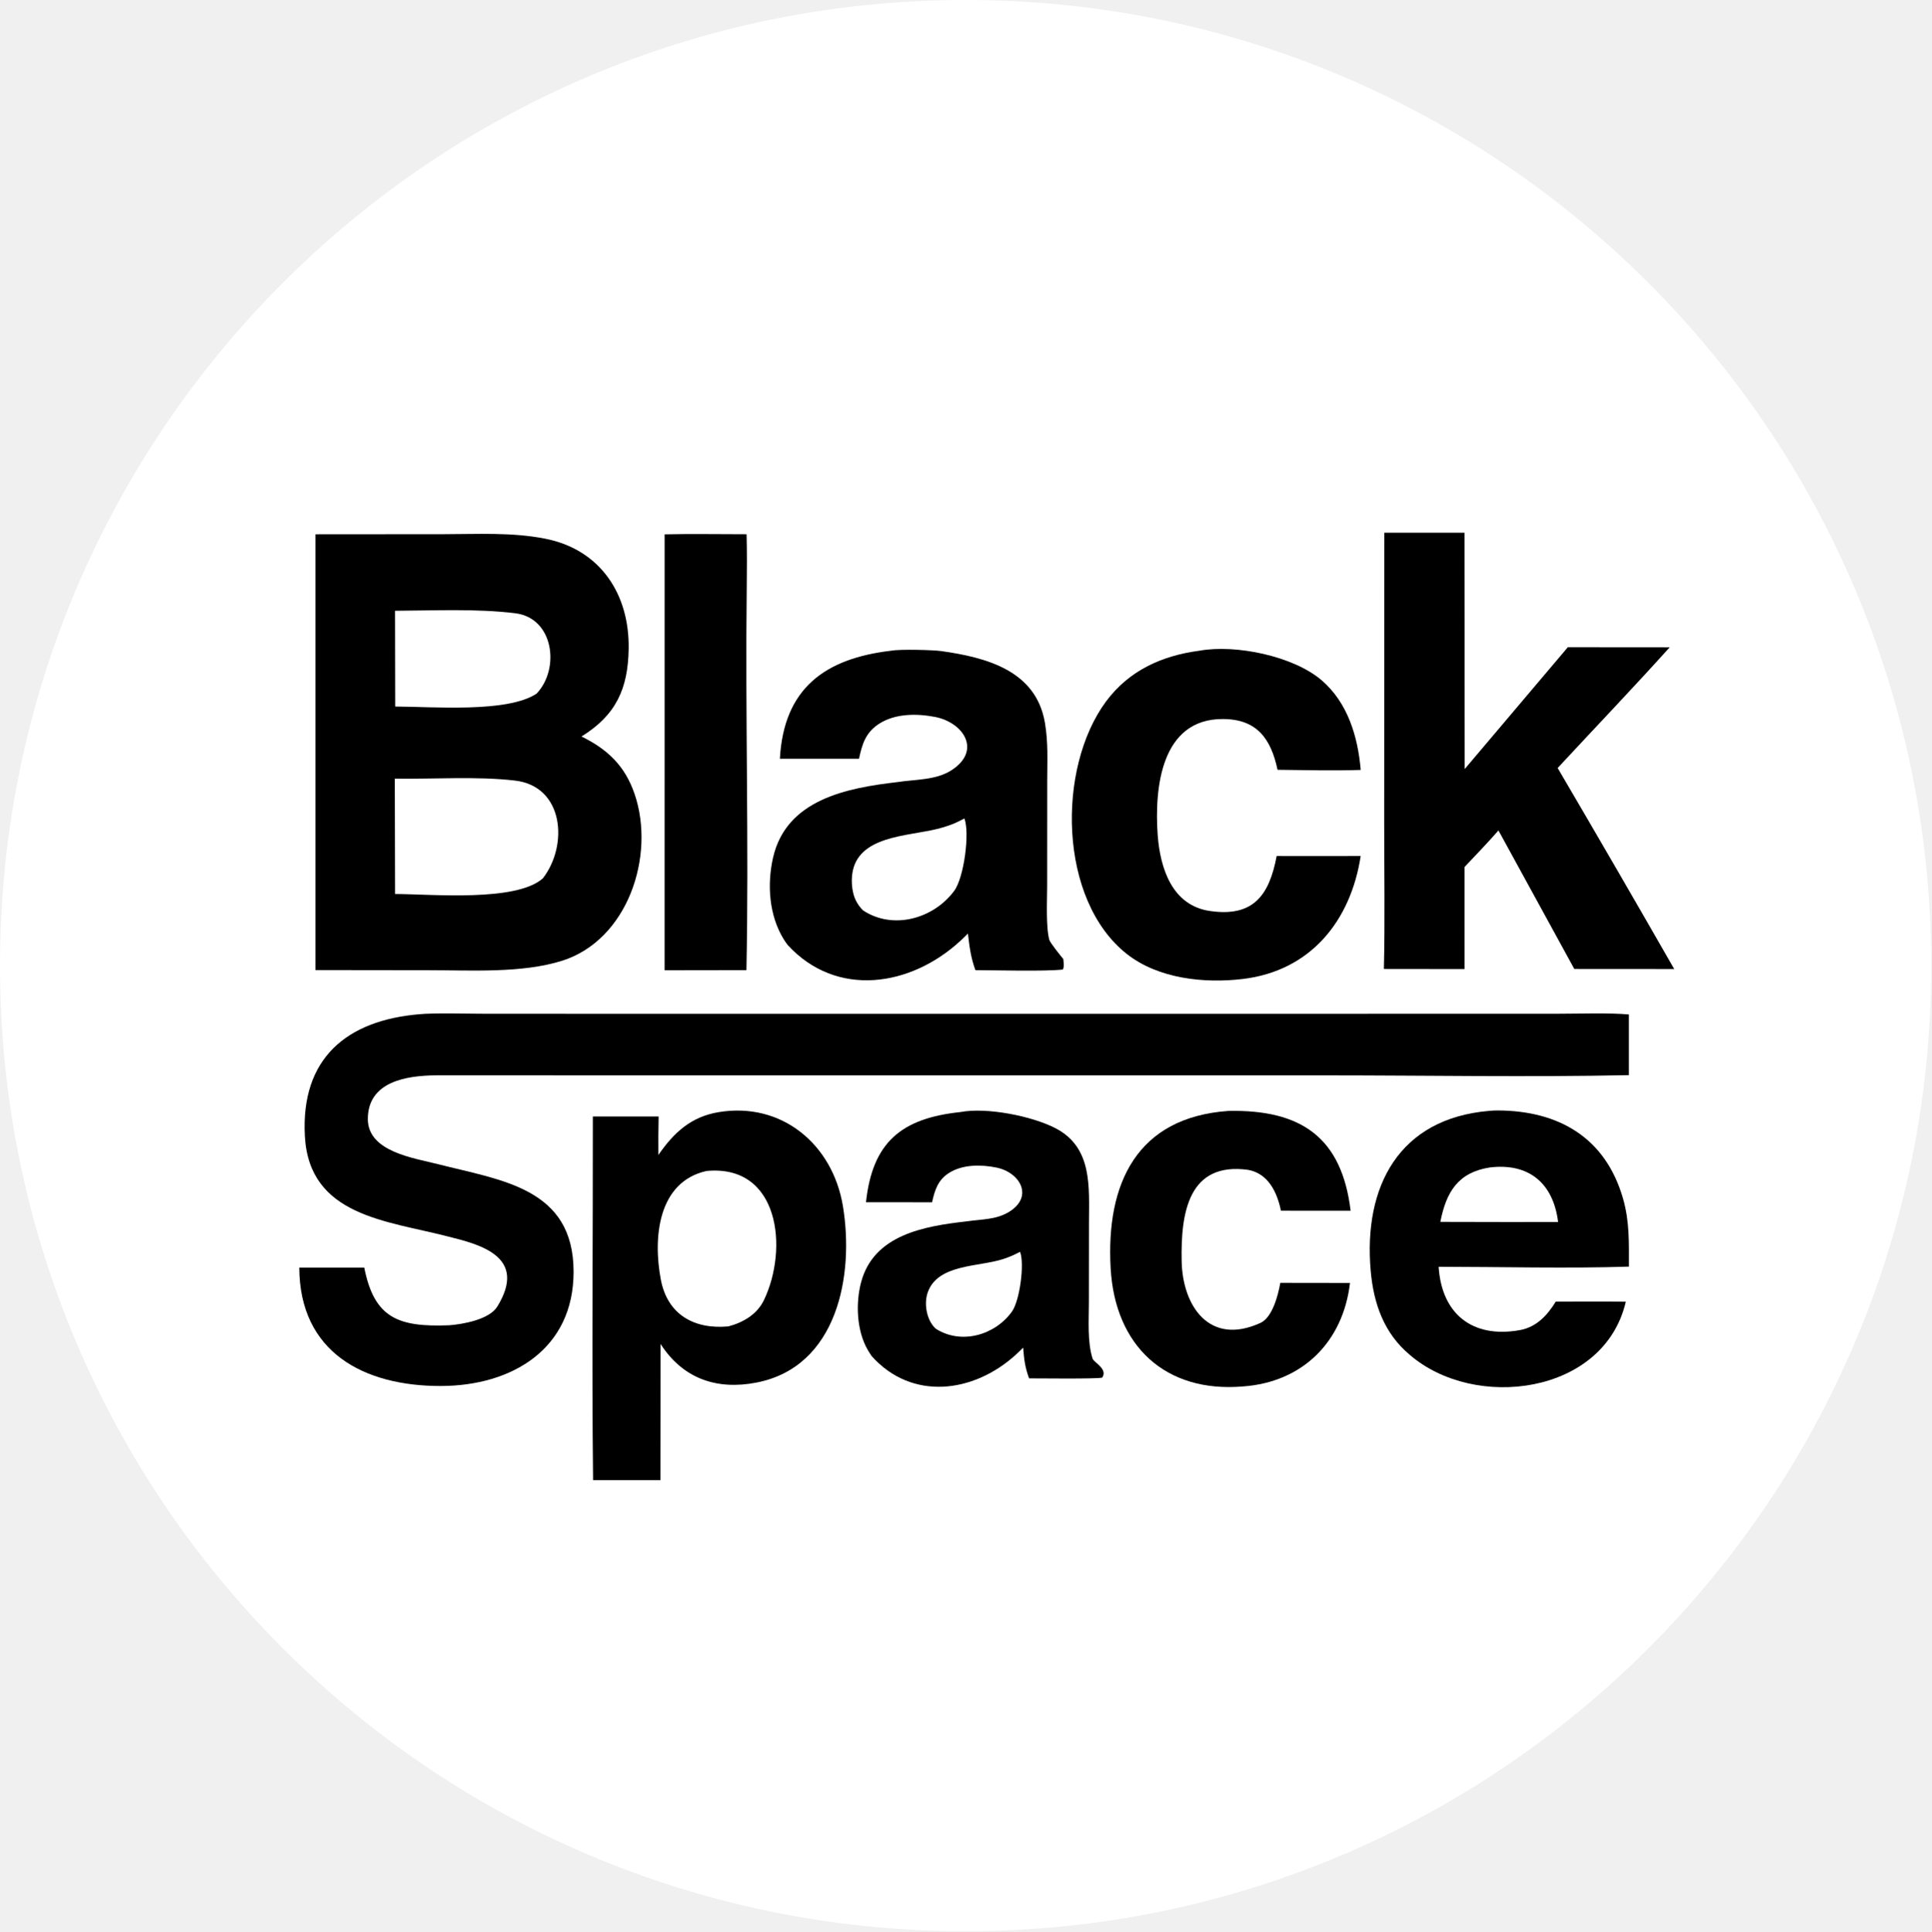
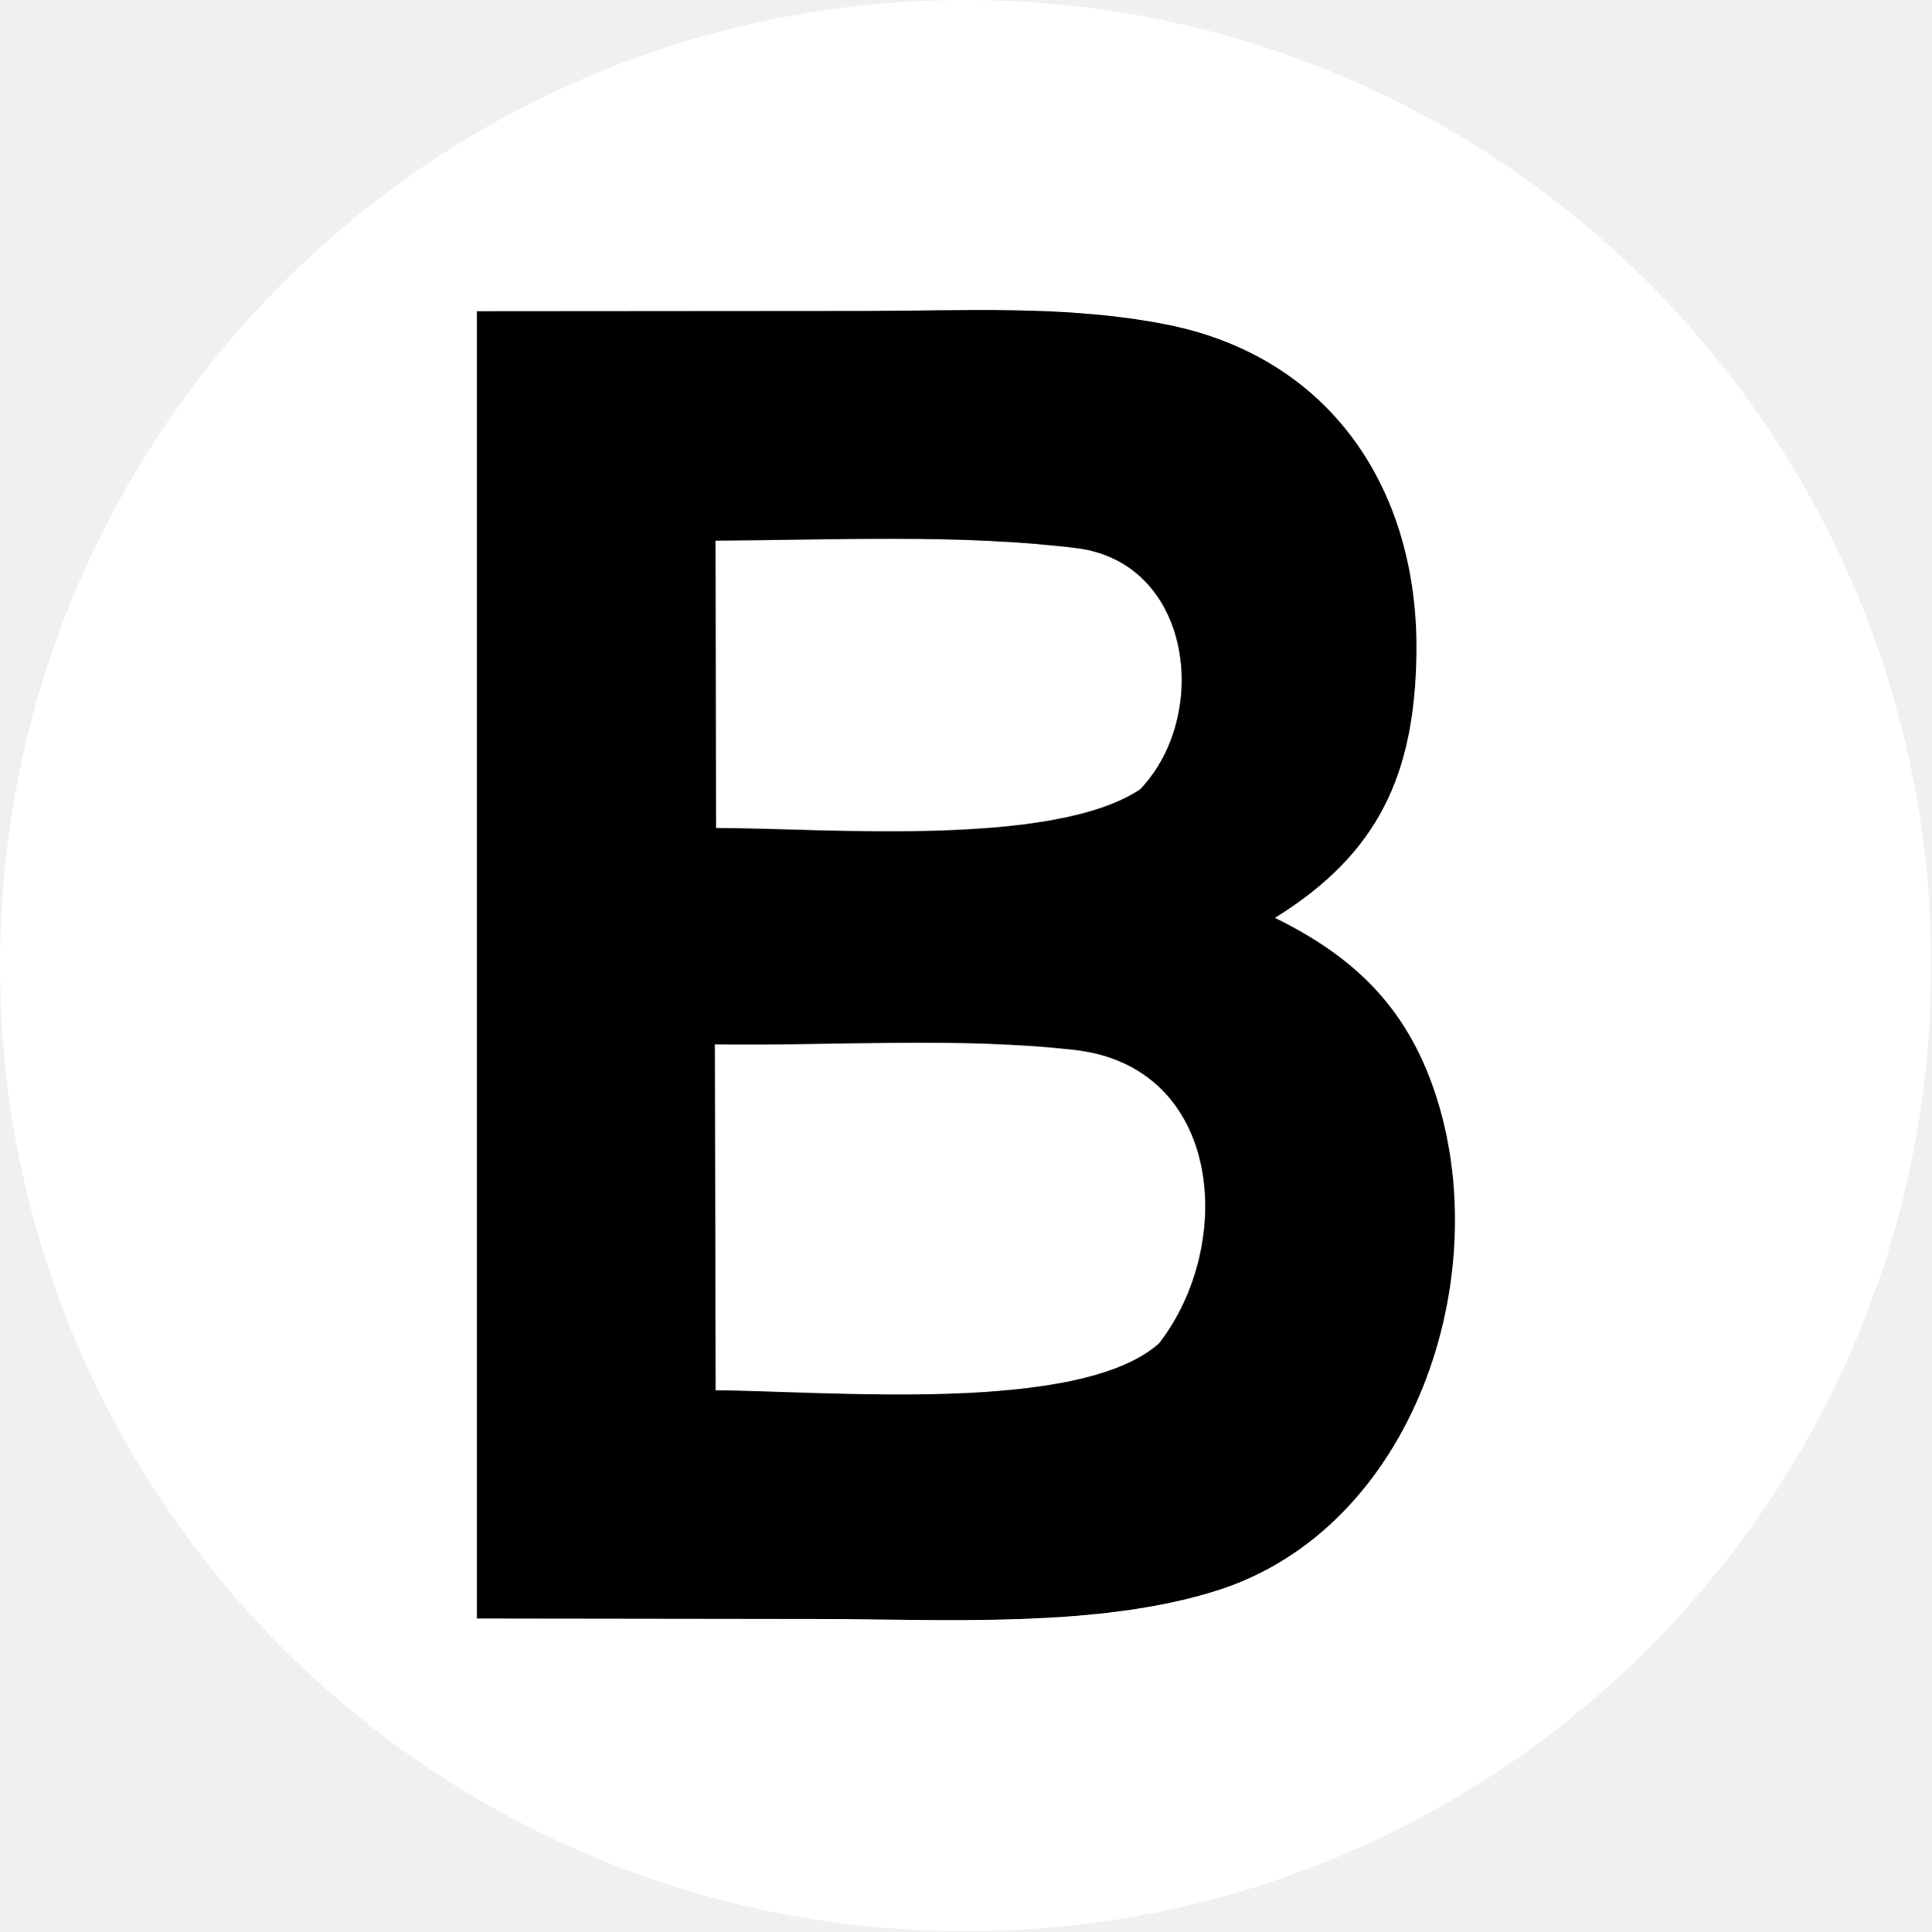
<svg xmlns="http://www.w3.org/2000/svg" width="567" height="567" viewBox="0 0 567 567" fill="none">
  <rect width="567" height="567" rx="283.5" fill="white" />
-   <path d="M123.209 297.766C127.3 297.36 137.533 297.633 142.081 297.635L179.431 297.65L297.814 297.649L419.028 297.644L457.587 297.632C463.34 297.63 472.886 297.329 478.231 297.846V315.657C449.133 316.271 418.096 315.72 388.873 315.721L215.686 315.718L128.047 315.71C119.565 315.783 107.91 317.42 107.992 328.662C108.119 338.189 121.511 339.985 128.678 341.816C147.334 346.579 168.372 348.834 168.4 373.353C168.429 396.001 150.397 406.895 129.402 406.924C106.904 406.956 87.962 397.083 87.862 372.165L106.946 372.168C109.86 386.979 116.924 389.689 131.897 389.092C135.796 388.808 143.644 387.442 146.001 383.611C154.98 368.999 141.103 365.403 131.475 363.017C113.695 358.386 90.791 357.107 89.505 333.579C88.256 310.742 101.783 299.544 123.209 297.766Z" fill="black" />
-   <path d="M437.255 326.146C438.053 326.066 438.85 326.027 439.651 326.027C457.616 326.068 471.405 334.004 476.534 351.943C478.466 358.695 478.246 364.951 478.242 371.875C460.76 372.457 440.151 371.933 422.382 371.922C423.236 385.563 432.105 393.04 446.195 390.521C451.055 389.653 454.27 386.233 456.772 382.14L472.589 382.124L477.335 382.178C470.986 409.48 432.92 414.271 413.86 397.738C406.338 391.426 403.286 382.751 402.436 373.127C400.245 348.316 410.758 328.365 437.255 326.146ZM443.256 358.781L457.453 358.761C456.053 347.467 448.938 341.353 437.358 342.767C428.064 344.237 424.604 349.971 422.881 358.739L443.256 358.781Z" fill="black" />
-   <path d="M281.955 326.498C289.714 325.023 302.989 327.671 309.883 331.237C320.847 336.911 319.727 348.578 319.716 359.033L319.692 382.298C319.699 387.538 319.199 393.915 320.773 398.874C321.138 400.021 325.384 401.949 323.584 404.477C321.563 404.887 305.056 404.685 302.131 404.686C300.922 401.308 300.678 399.223 300.401 395.656C299.657 396.408 298.895 397.142 298.111 397.857C285.765 409.001 267.74 411.332 255.947 398.175C255.518 397.56 255.114 396.929 254.739 396.282C251.509 390.677 251.19 382.653 252.8 376.532C256.49 362.472 271.455 359.986 283.816 358.586C288.069 357.952 292.366 358.149 296.173 355.849C303.592 351.367 299.519 344.207 292.536 342.789C288.101 341.888 282.717 341.837 278.743 344.299C275.39 346.375 274.468 349.332 273.646 352.989L254.249 352.971C256.142 335.325 264.681 328.324 281.955 326.498ZM274.724 390.093C282.146 394.872 292.064 392.049 297.073 385.122C299.423 381.87 300.848 370.991 299.487 367.528C297.597 368.518 296.438 369.029 294.375 369.698C287.35 371.975 275.316 371.095 272.38 379.44C271.189 382.821 272.076 387.688 274.724 390.093Z" fill="black" />
-   <path d="M360.672 326.165C382.057 325.73 393.943 333.975 396.541 355.474L376.081 355.462C374.961 349.996 372.323 344.524 366.425 343.46C349.106 341.11 346.621 355.706 346.933 370.338C347.209 383.398 355.054 395.284 370.094 388.39C373.518 386.821 375.234 380.437 375.893 376.644L385.478 376.652L396.356 376.675C394.301 394.039 382.38 405.795 364.989 407.051C342.151 409.016 327.373 395.137 326.083 372.378C324.672 347.489 333.761 328.048 360.672 326.165Z" fill="black" />
-   <path d="M193.302 339.096C197.797 332.555 202.869 327.877 210.954 326.527C229.451 323.44 244.452 335.913 247.472 354.089C250.843 374.402 245.873 401.302 222.092 405.92C210.469 408.176 200.512 404.809 193.94 394.578L193.89 434.579H174.122C173.721 399.186 174.1 363.243 174.058 327.798L193.369 327.806C193.288 331.569 193.263 335.332 193.302 339.096ZM213.833 389.431C218.21 388.278 222.28 385.878 224.283 381.721C231.514 366.686 228.905 341.789 207.452 343.792C193.125 346.967 191.686 363.451 194.014 375.688C195.967 385.937 203.741 390.343 213.833 389.431Z" fill="black" />
-   <path d="M261.627 191.048C264.164 190.558 273.928 190.816 276.276 191.145C289.622 193.016 304.152 196.875 306.775 212.148C307.785 218.03 307.462 223.324 307.458 229.19L307.443 259.937C307.442 263.962 307.031 272.246 308.078 275.925C308.348 276.874 311.343 280.531 312.185 281.578C312.268 282.59 312.507 283.808 312.04 284.657C306.389 285.245 292.617 284.85 286.376 284.834C285 281.046 284.645 278.005 284.174 274.077C283.464 274.809 282.734 275.521 281.984 276.212C267.394 289.688 245.625 293.069 231.274 277.466C230.847 276.91 230.448 276.332 230.081 275.735C225.784 268.78 225.179 259.665 226.957 251.836C230.847 234.719 248.641 231.334 263.535 229.615C268.838 228.784 274.771 229.118 279.447 226.082C288.269 220.285 282.85 212.105 274.515 210.489C269.245 209.468 262.938 209.44 258.222 212.422C254.165 214.987 253.135 218.403 252.198 222.774L228.969 222.782C230.108 202.08 242.214 193.326 261.627 191.048ZM253.397 267.294C262.154 273.082 274.026 269.784 280.128 261.584C283.077 257.62 284.756 244.412 283.142 240.298C280.395 241.737 279.724 242.02 276.861 242.913C268.609 245.487 253.797 244.765 250.656 254.584C249.706 257.554 249.936 261.834 251.378 264.569C251.9 265.581 252.582 266.501 253.397 267.294Z" fill="black" />
-   <path d="M352.159 191.044C362.812 189.121 379.759 192.629 388.03 199.728C395.717 206.325 398.672 216.322 399.502 226.045C391.939 226.317 382.715 226.099 375.083 226.009C373.142 216.845 368.996 211.142 359.056 211.102C340.862 211.027 338.901 231.368 339.898 245.236C340.644 254.985 344.142 265.843 355.212 267.463C368.059 269.344 372.67 262.752 374.824 251.331L381.652 251.338L399.493 251.331C396.551 270.459 384.721 285.048 364.892 287.425C353.579 288.781 340.097 287.369 330.864 280.108C310.753 264.294 310.194 225.568 324.756 205.907C331.537 196.813 341.162 192.493 352.159 191.044Z" fill="black" />
-   <path d="M195.132 156.882C202.897 156.695 211.368 156.858 219.191 156.85C219.331 161.969 219.301 167.381 219.238 172.514C218.778 209.863 219.905 247.503 219.148 284.825L195.126 284.863L195.132 156.882Z" fill="black" />
-   <path d="M92.618 156.863L130.31 156.834C140.268 156.829 150.253 156.227 160.046 158.15C176.219 161.327 184.808 174.385 184.572 190.415C184.399 202.202 180.871 209.946 170.726 216.233C178.409 220.014 183.523 224.876 186.341 233.192C192.467 251.273 184.325 275.988 165.014 282.079C153.25 285.79 138.273 284.853 125.888 284.852L92.618 284.809V156.863ZM115.909 228.615L115.984 262.475C126.837 262.519 151.559 264.851 159.384 257.875C166.909 248.158 165.591 230.83 151.16 229.168C139.897 227.871 127.379 228.781 115.909 228.615ZM116.027 207.434C127.089 207.476 148.958 209.338 157.526 203.657C164.47 196.405 162.614 181.438 151.273 180.046C139.891 178.65 127.508 179.264 115.974 179.319L116.027 207.434Z" fill="black" />
-   <path d="M406.434 156.4H429.97L430.03 225.791L460.318 190.013L490.232 190.037C479.606 201.84 468.163 213.803 457.321 225.483C468.835 245.098 480.246 264.773 491.554 284.509L462.215 284.49L439.94 243.815C436.798 247.428 433.275 251.059 429.975 254.558L429.978 284.518L406.304 284.49C406.635 270.382 406.393 255.332 406.392 241.159L406.434 156.4Z" fill="black" />
+   <path d="M140 91.367L253.077 91.279C282.951 91.264 312.905 89.458 342.285 95.228C390.803 104.758 416.571 143.934 415.864 192.022C415.345 227.384 404.759 250.617 374.325 269.478C397.375 280.82 412.716 295.407 421.169 320.353C439.548 374.597 415.121 448.742 357.188 467.016C321.898 478.148 276.965 475.337 239.812 475.334L140 475.204V91.367ZM209.874 306.622L210.099 408.202C242.658 408.334 316.825 415.331 340.299 394.403C362.873 365.251 358.921 313.267 315.628 308.283C281.837 304.39 244.285 307.121 209.874 306.622ZM210.227 243.08C243.415 243.207 309.021 248.792 334.724 231.748C355.556 209.992 349.988 165.091 315.965 160.916C281.821 156.727 244.671 158.571 210.069 158.733L210.227 243.08Z" fill="black" />
</svg>
